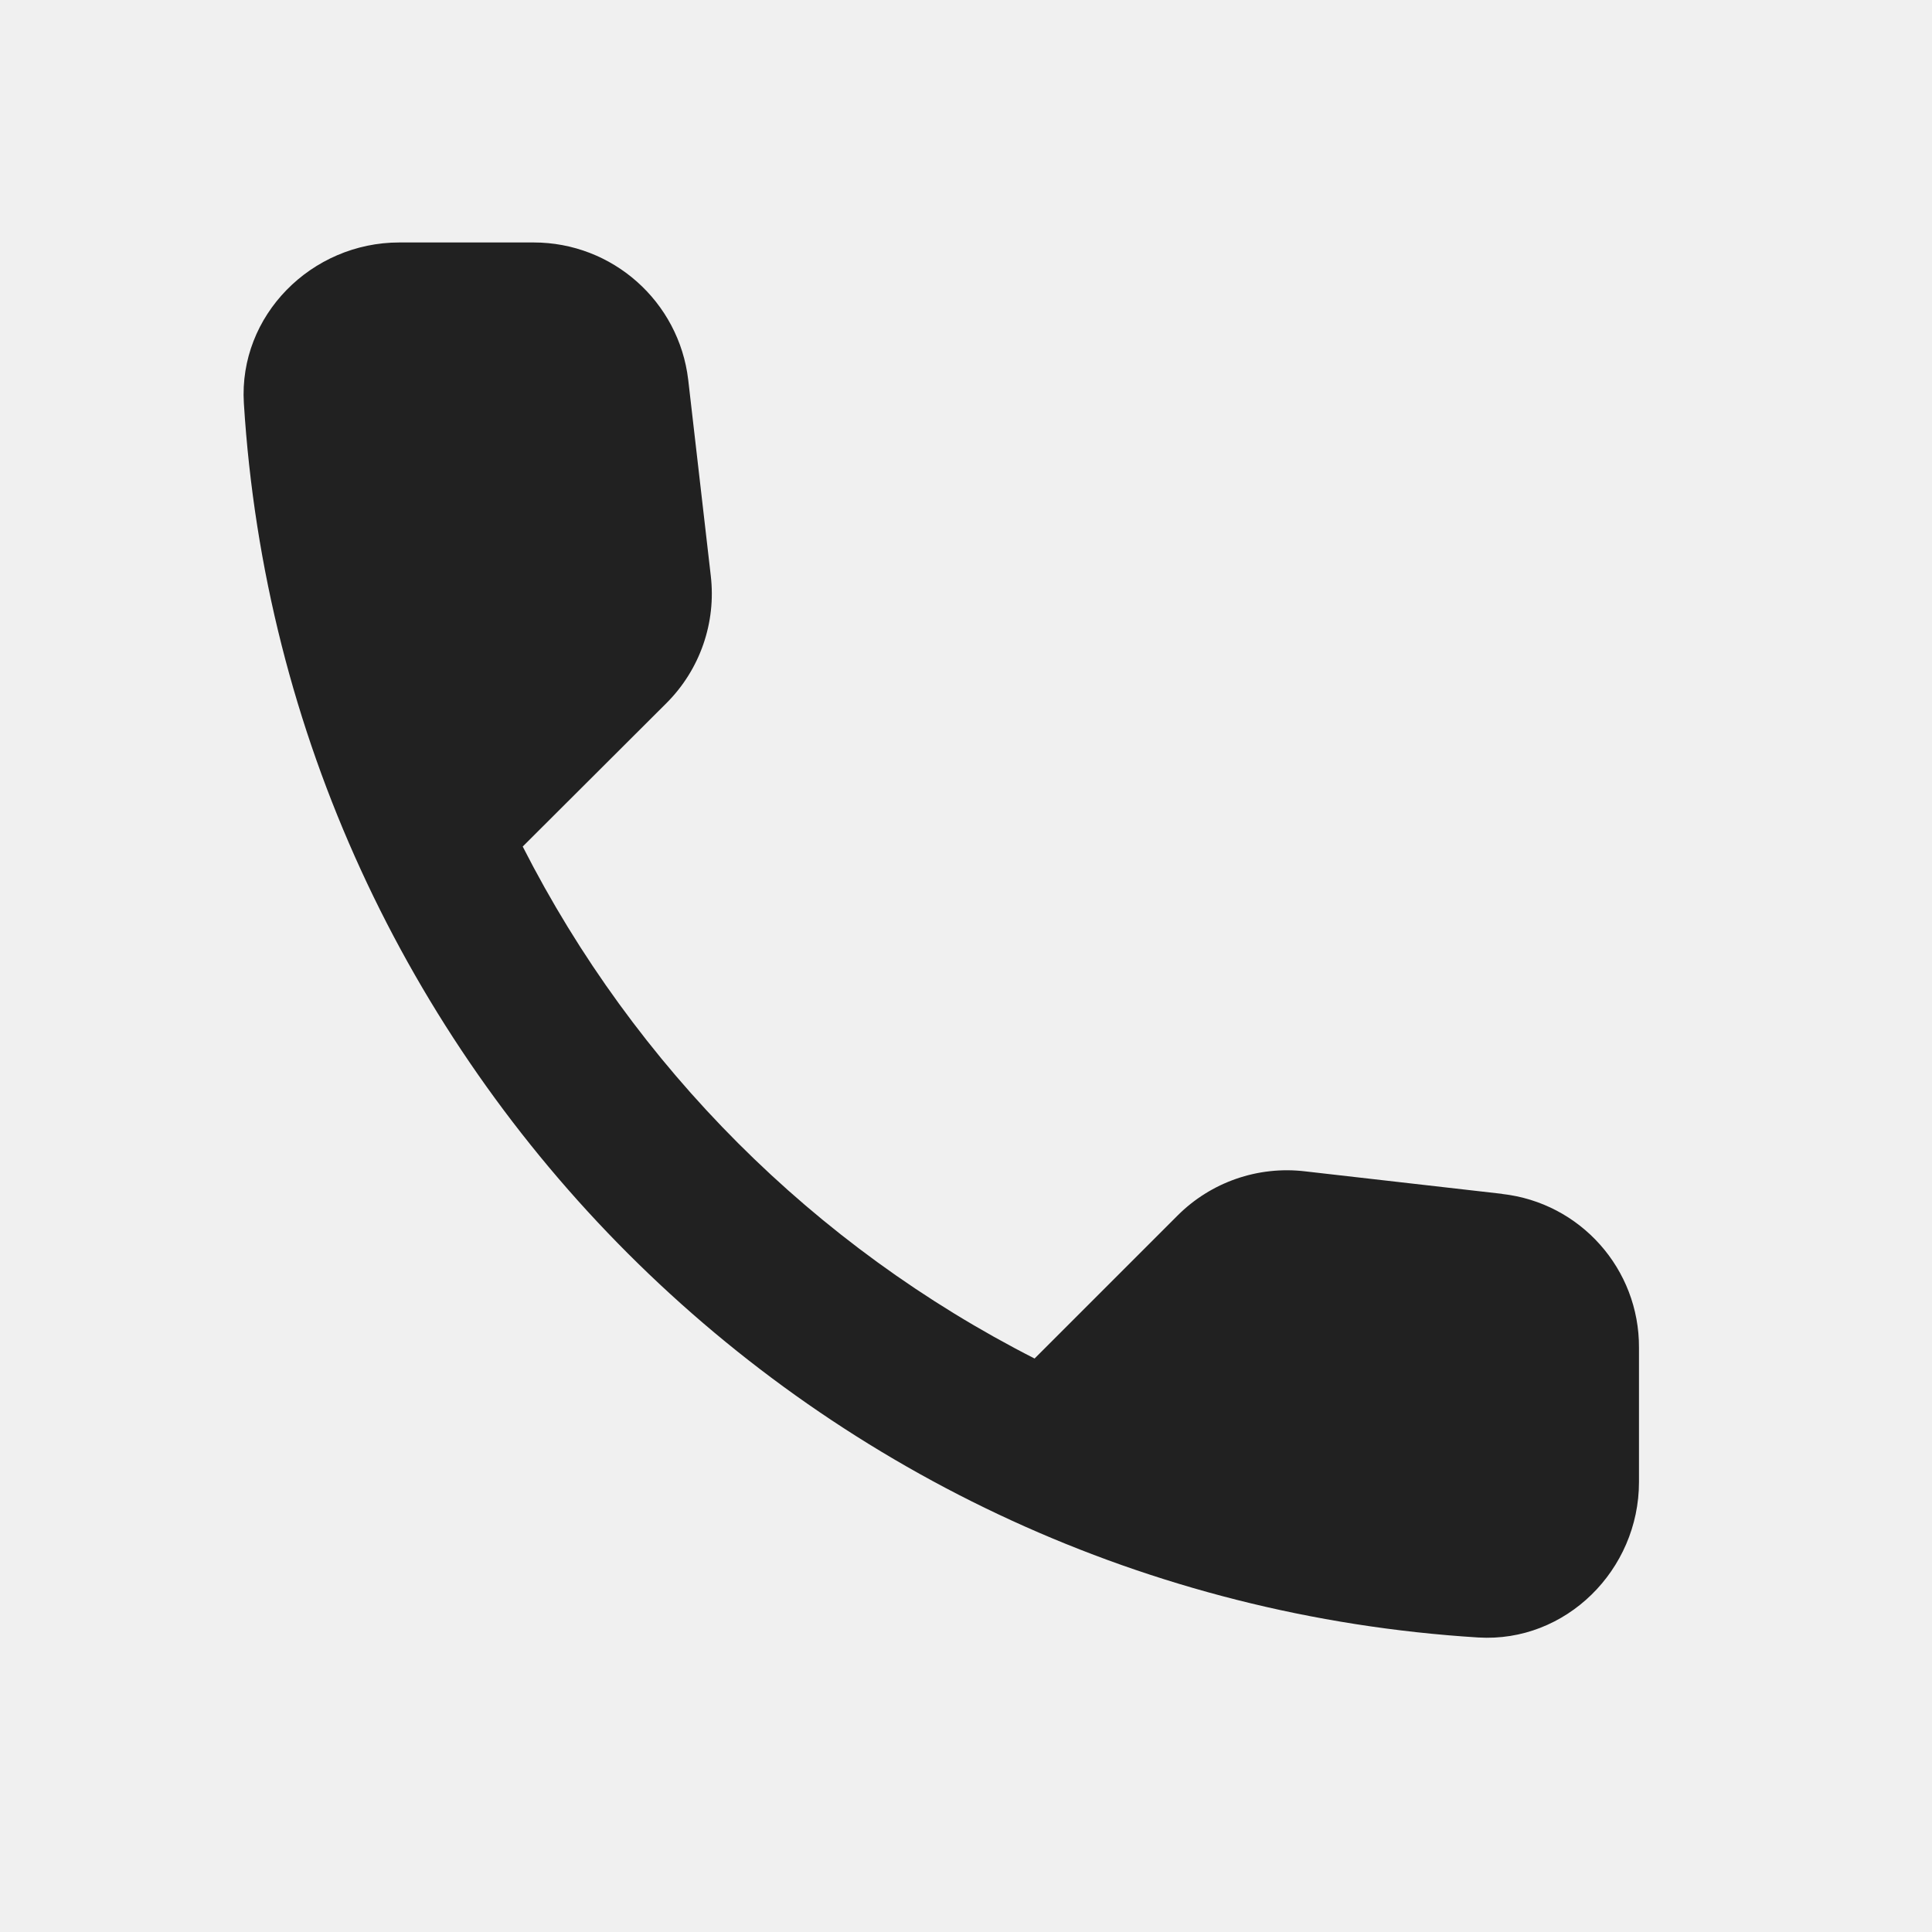
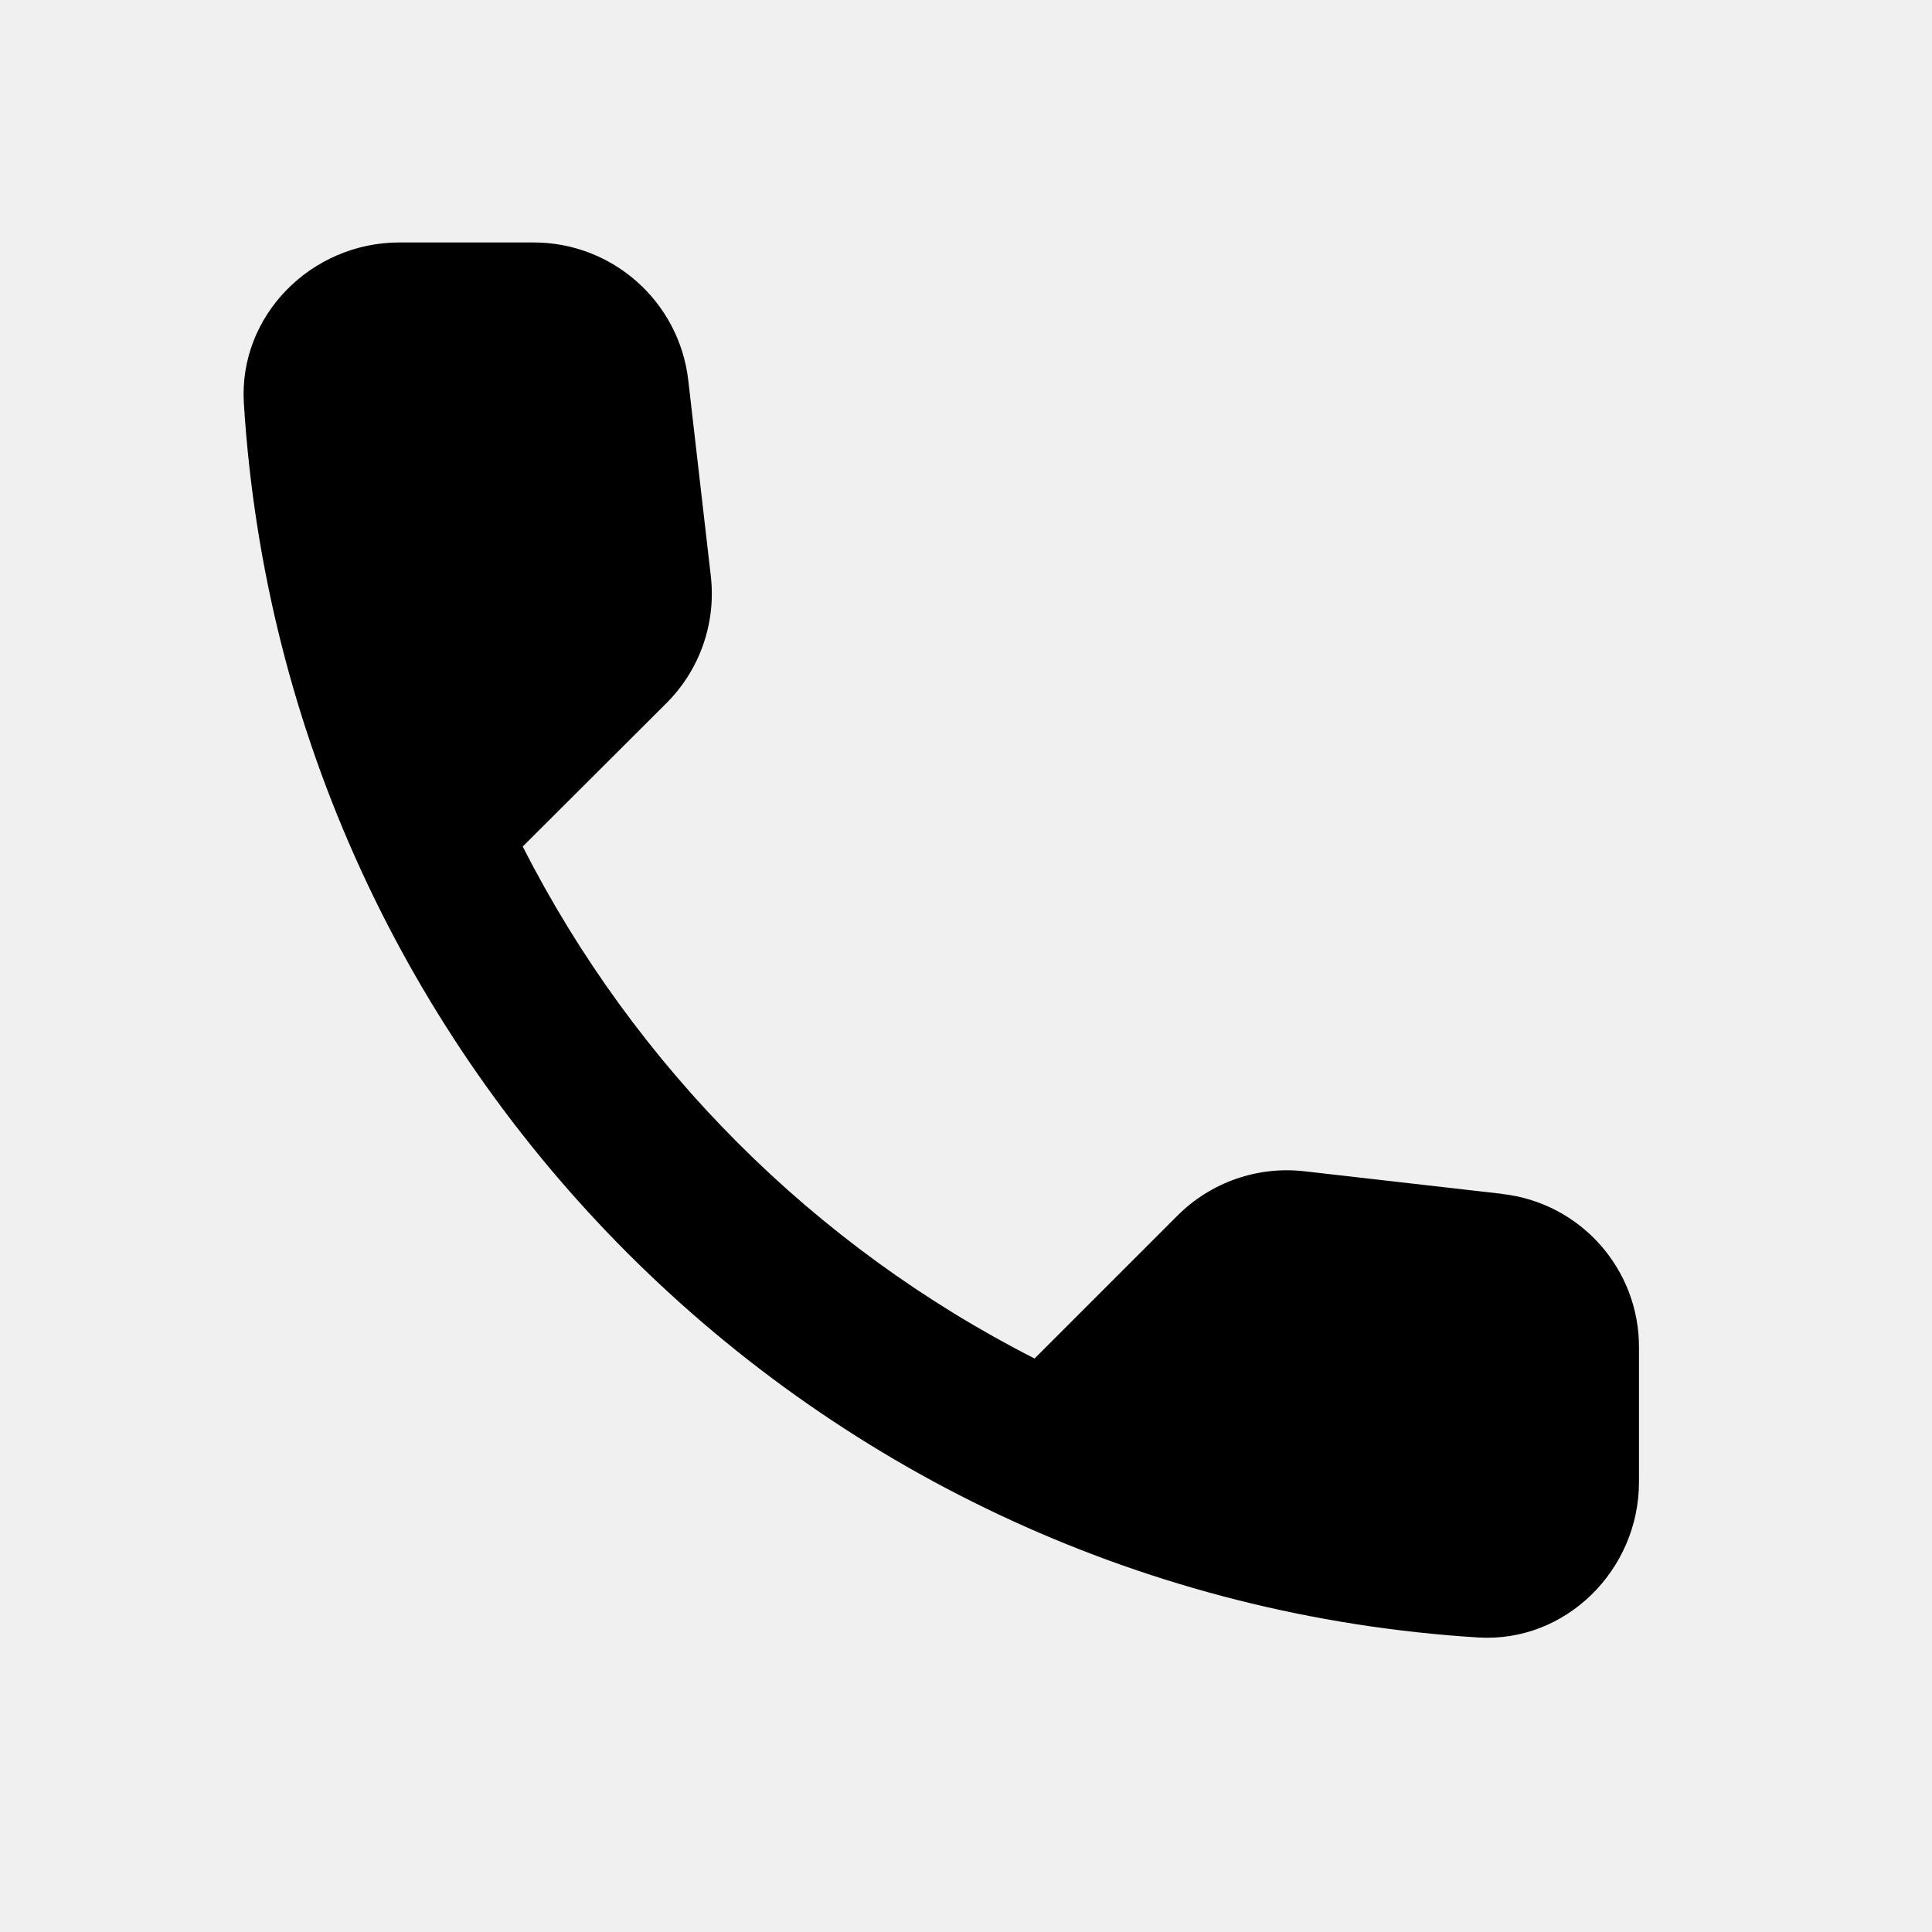
- <svg xmlns="http://www.w3.org/2000/svg" width="18" height="18" fill="none" viewBox="0 0 18 18">
+ <svg xmlns="http://www.w3.org/2000/svg" width="18" height="18" viewBox="0 0 18 18">
  <g clip-path="url(#a)">
-     <path fill="#212121" d="m13.996 11.123-1.838-.21a1.44 1.44 0 0 0-1.187.412l-1.332 1.332a10.9 10.9 0 0 1-4.769-4.77L6.21 6.55a1.44 1.44 0 0 0 .412-1.187l-.21-1.824a1.45 1.45 0 0 0-1.44-1.28H3.72c-.818 0-1.498.68-1.448 1.497.384 6.18 5.327 11.116 11.5 11.5.817.05 1.498-.63 1.498-1.448v-1.251a1.434 1.434 0 0 0-1.274-1.433" />
+     <path d="m13.996 11.123-1.838-.21a1.44 1.44 0 0 0-1.187.412l-1.332 1.332a10.9 10.9 0 0 1-4.769-4.77L6.21 6.55a1.44 1.44 0 0 0 .412-1.187l-.21-1.824a1.45 1.45 0 0 0-1.44-1.28H3.72c-.818 0-1.498.68-1.448 1.497.384 6.18 5.327 11.116 11.5 11.5.817.05 1.498-.63 1.498-1.448v-1.251a1.434 1.434 0 0 0-1.274-1.433" />
  </g>
  <defs>
    <clipPath id="a">
      <path fill="#fff" d="M0 0h18v18H0z" />
    </clipPath>
  </defs>
</svg>
